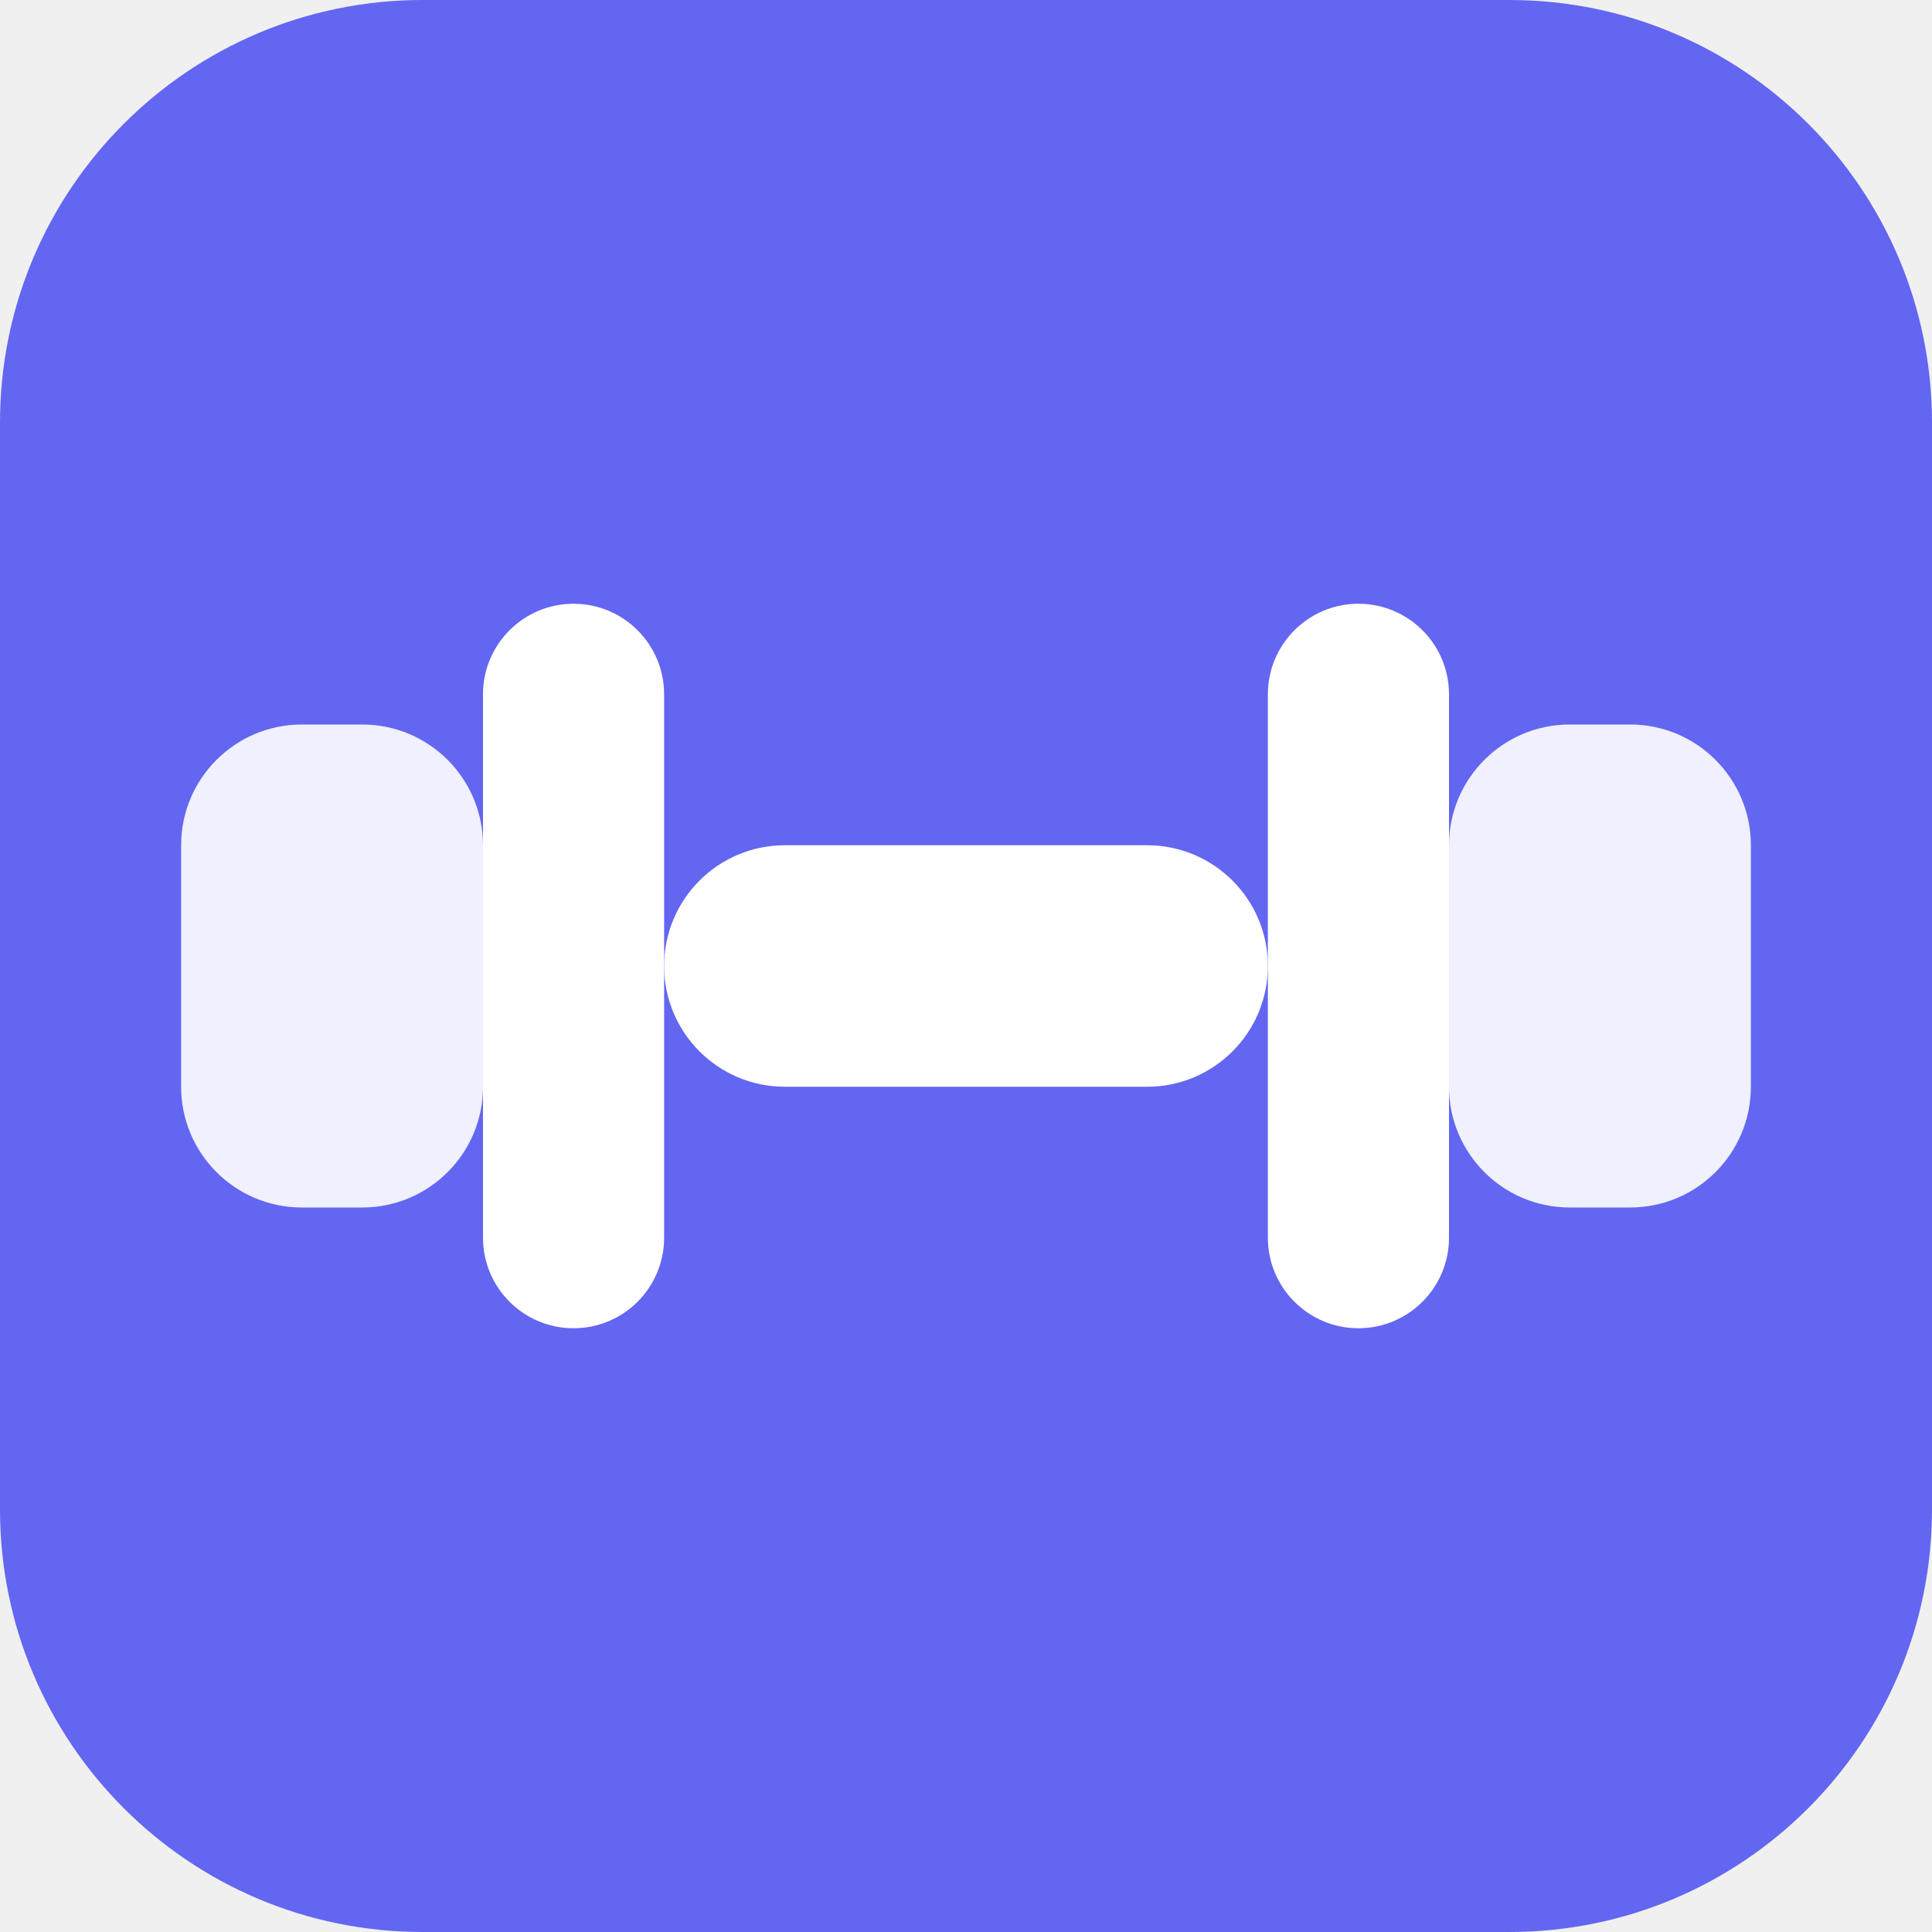
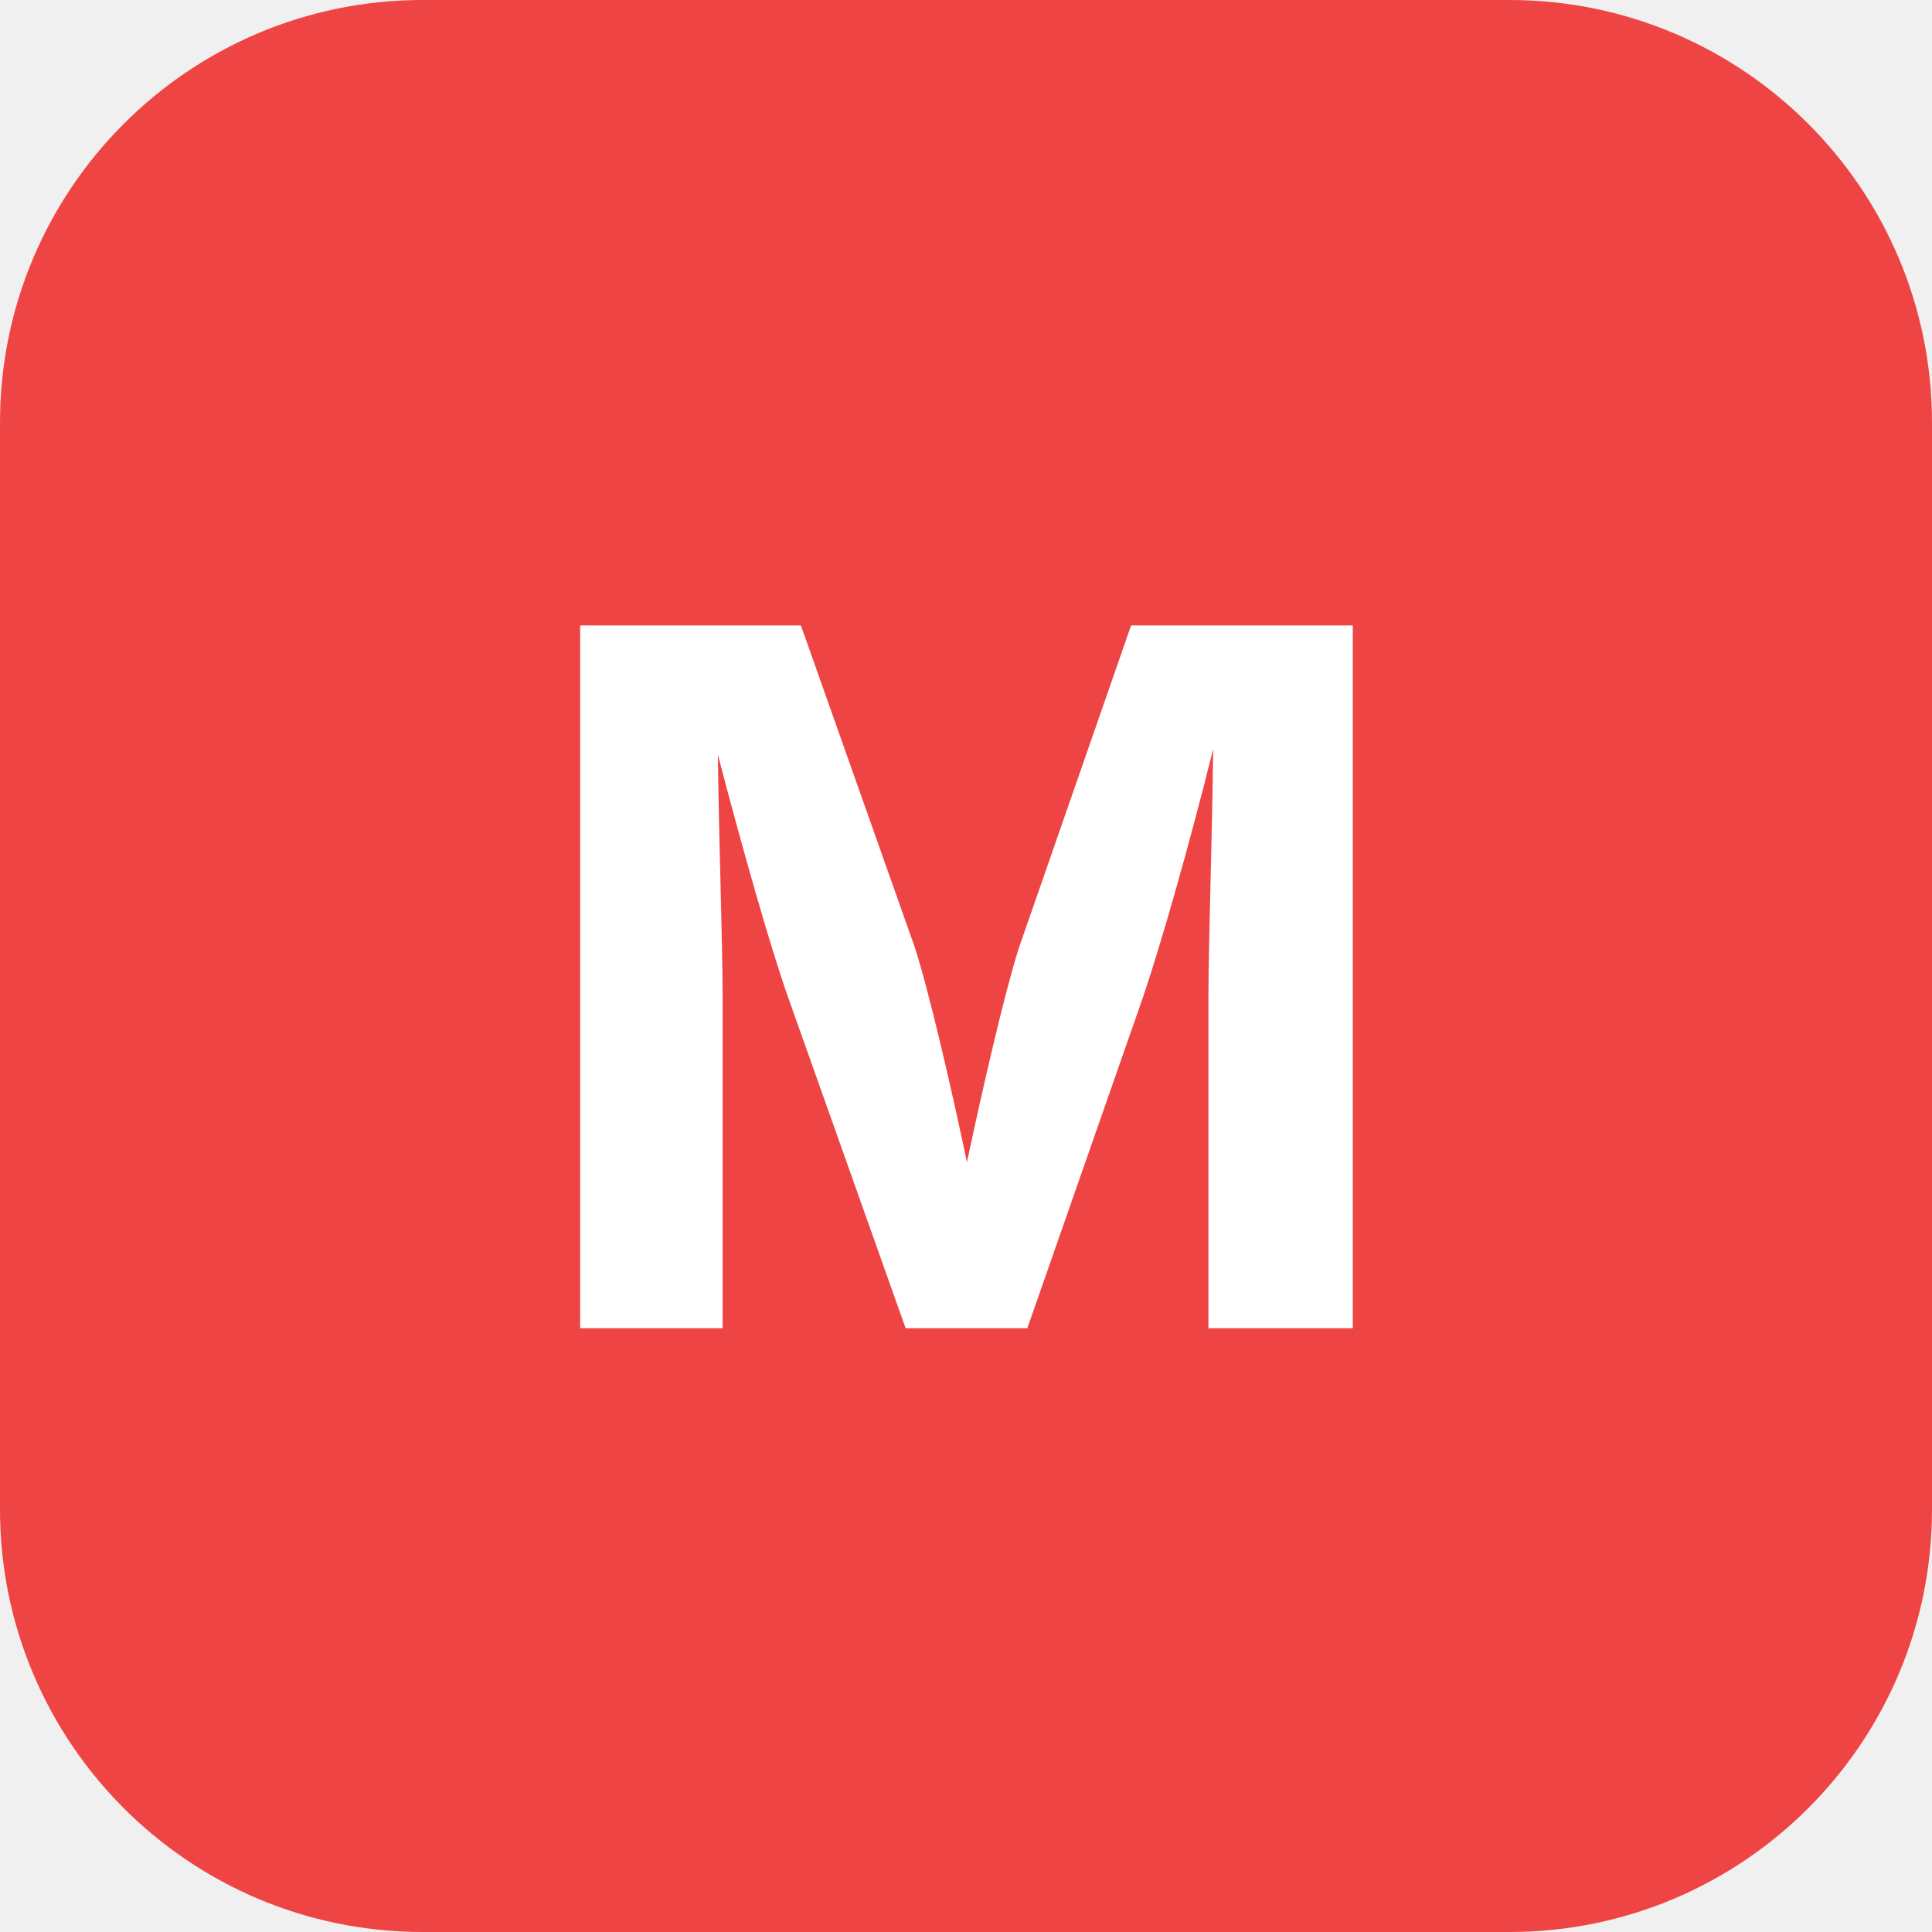
<svg xmlns="http://www.w3.org/2000/svg" viewBox="0 0 32 32">
-   <rect width="32" height="32" rx="7" fill="#6366f1" />
-   <rect x="3" y="12" width="5" height="8" rx="2" fill="white" fill-opacity="0.9" />
-   <rect x="8" y="10" width="3" height="12" rx="1.5" fill="white" />
-   <rect x="11" y="14" width="10" height="4" rx="2" fill="white" />
-   <rect x="21" y="10" width="3" height="12" rx="1.5" fill="white" />
-   <rect x="24" y="12" width="5" height="8" rx="2" fill="white" fill-opacity="0.9" />
+   <rect width="32" height="32" rx="7" fill="#ef4444" />
+   <text x="16" y="22" font-family="Inter,Arial,sans-serif" font-size="16" font-weight="700" fill="white" text-anchor="middle" letter-spacing="-1">M</text>
</svg>
